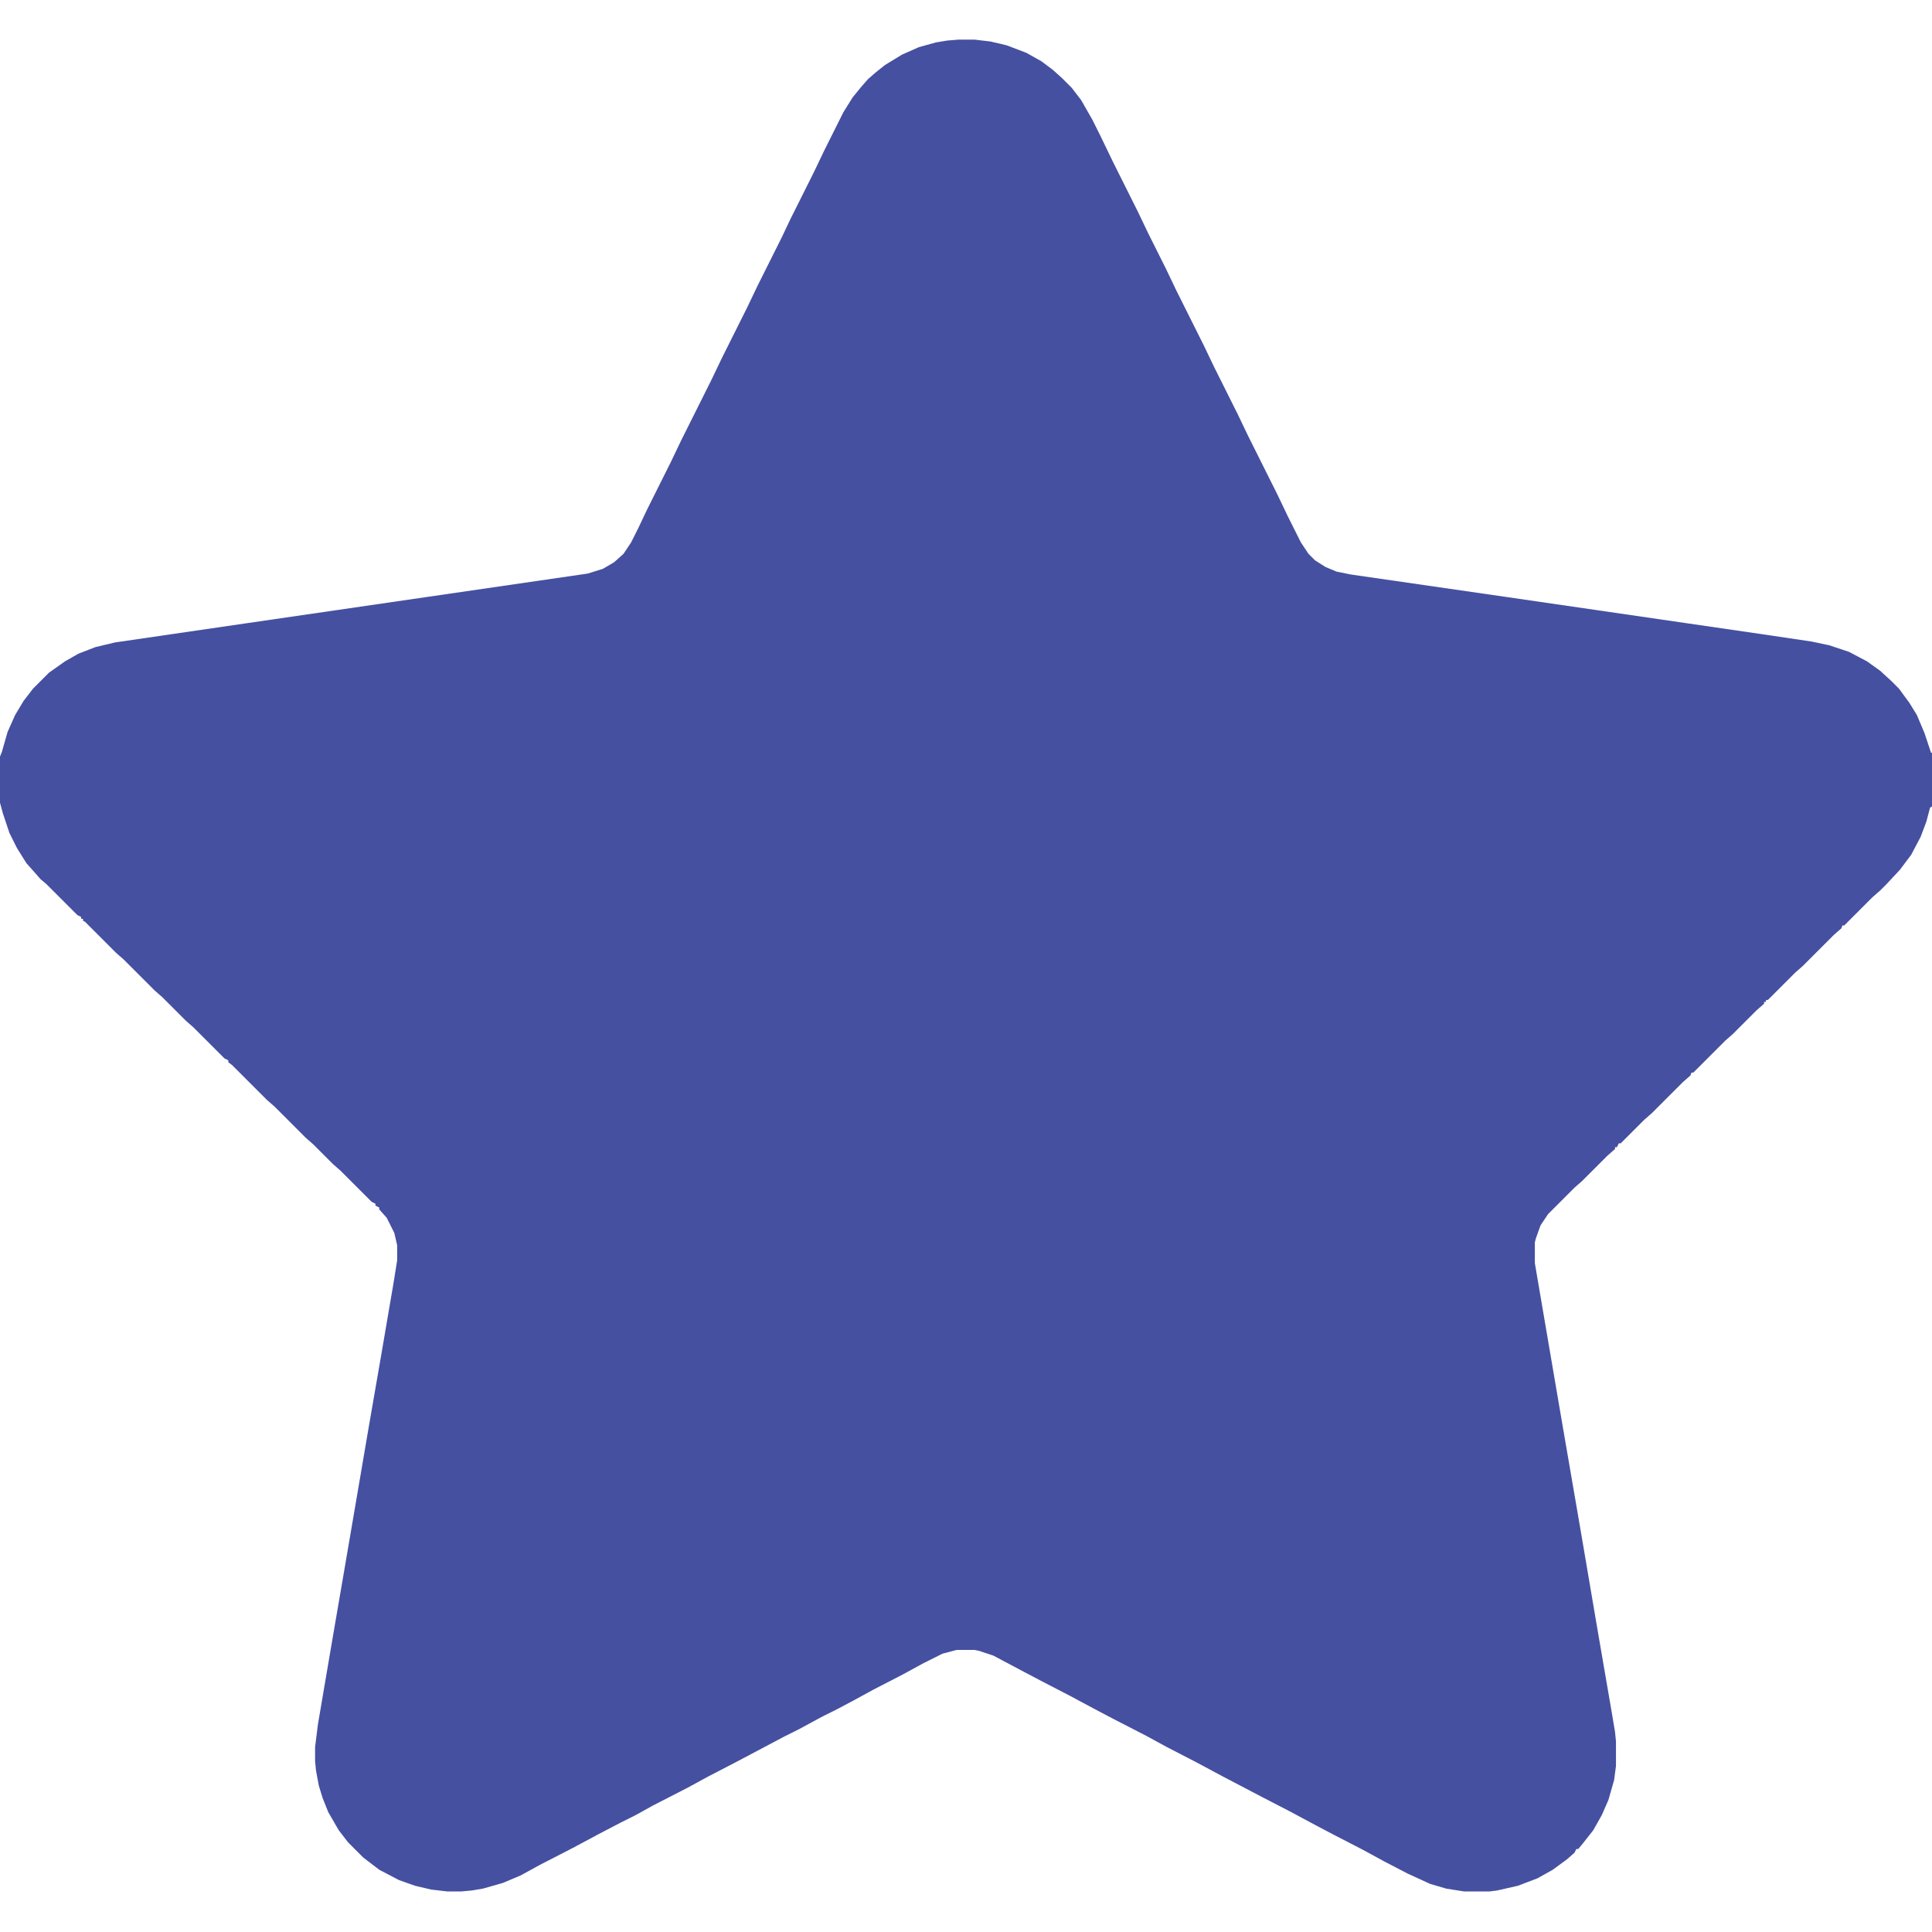
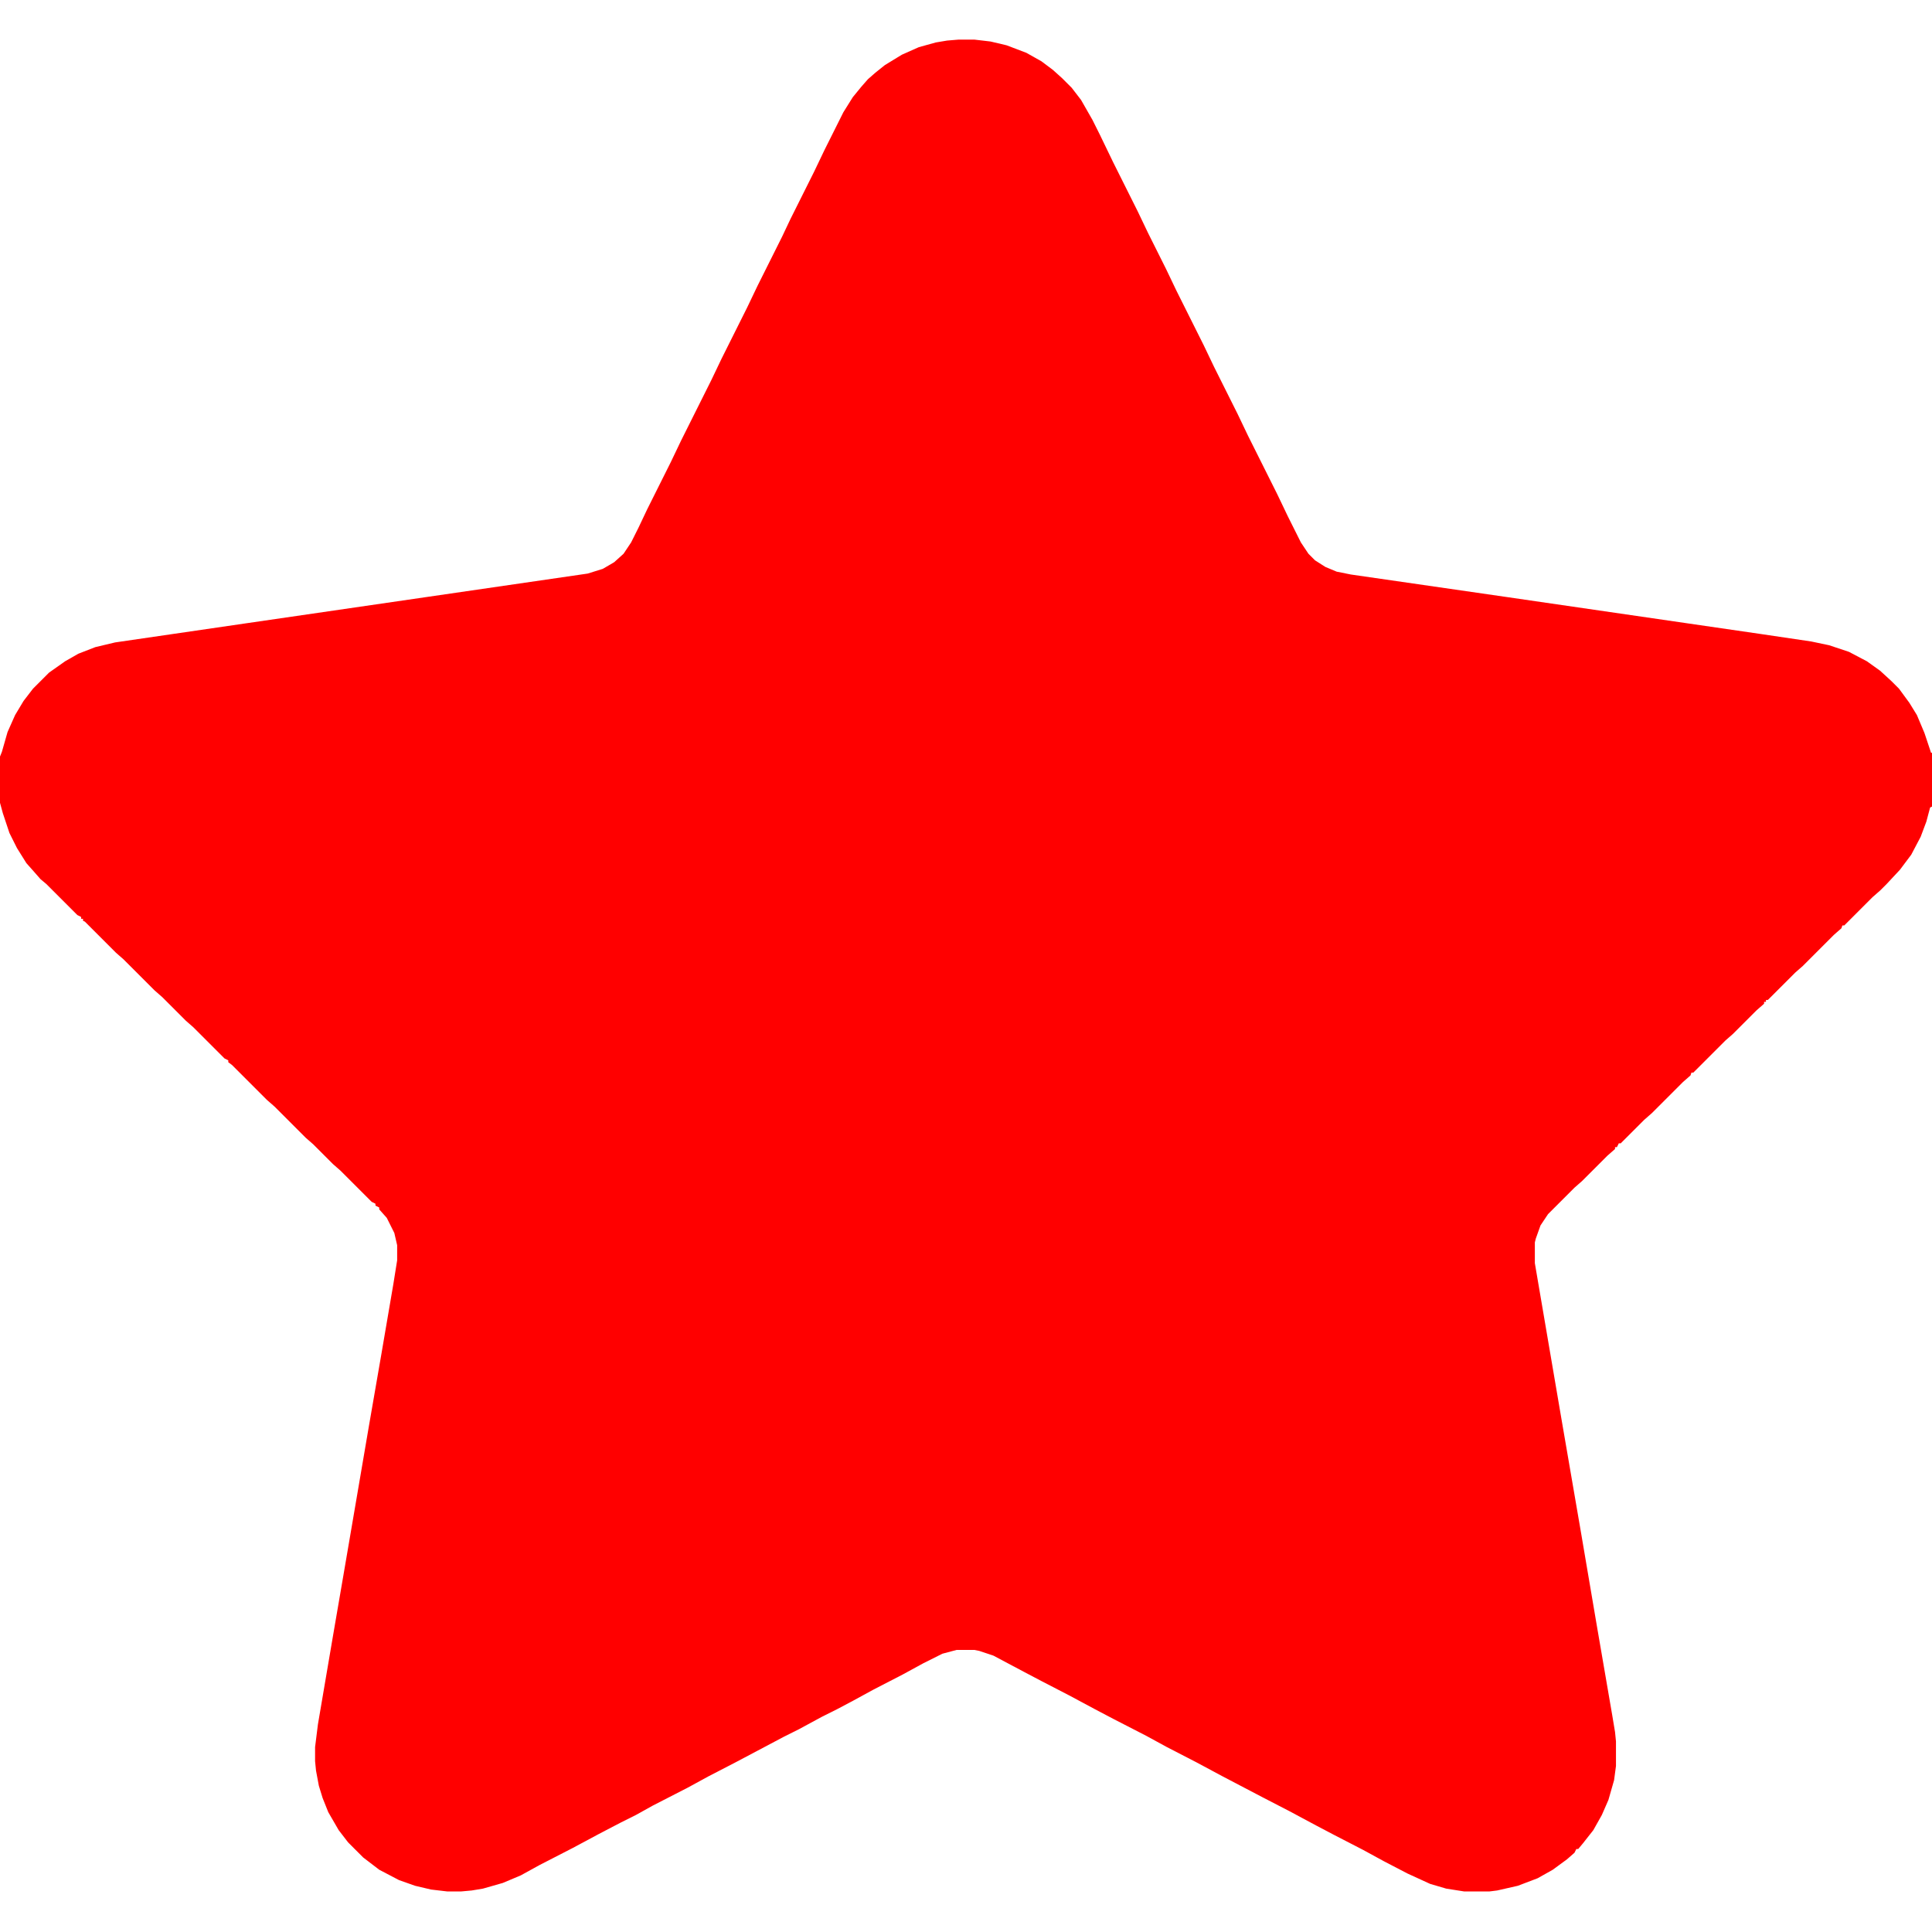
- <svg xmlns="http://www.w3.org/2000/svg" version="1.1" viewBox="0 0 2048 2048" fill="#4550a1" width="512" height="512">
+ <svg xmlns="http://www.w3.org/2000/svg" version="1.1" viewBox="0 0 2048 2048" fill="red" width="512" height="512">
  <path transform="translate(1016,42)" d="m0 0h17l17 2 17 4 21 8 16 9 12 9 10 9 10 10 10 13 12 21 8 16 14 29 26 52 11 23 19 38 11 23 29 58 11 23 25 50 11 23 31 62 11 23 14 28 8 12 7 7 11 7 12 5 15 3 166 24 268 39 54 8 19 4 21 7 19 10 14 10 12 11 8 8 11 15 8 13 8 19 7 21h1v57l-2 1-4 15-6 16-10 19-12 16-14 15-7 7-8 7-30 30h-2l-1 3-8 7-33 33-8 7-29 29h-2v2h-2v2l-8 7-25 25-8 7-34 34h-2l-1 3-8 7-33 33-8 7-25 25h-2l-2 4h-2v2l-8 7-27 27-8 7-28 28-8 12-5 14-1 4v22l28 164 21 122 17 100 16 93 3 18 1 10v26l-2 15-6 21-7 16-9 16-11 14-5 6h-2l-2 4-8 7-15 11-16 9-21 8-22 5-8 1h-27l-19-3-17-5-24-11-25-13-22-12-31-16-19-10-28-15-29-15-42-22-28-15-31-16-22-12-35-18-19-10-28-15-29-15-19-10-32-17-15-5-5-1h-19l-15 4-20 10-22 12-31 16-22 12-17 9-16 8-24 13-16 8-51 27-29 15-22 12-37 19-18 10-16 8-23 12-28 15-35 18-20 11-19 8-21 6-12 2-11 1h-15l-17-2-17-4-17-6-21-11-17-13-16-16-10-13-11-19-6-15-4-13-3-16-1-10v-15l3-24 16-94 11-64 13-76 14-82 13-75 13-76 4-25v-16l-3-13-8-16-8-9v-2l-4-2v-2l-4-2-33-33-8-7-21-21-8-7-33-33-8-7-37-37-4-3v-2l-4-2-33-33-8-7-25-25-8-7-33-33-8-7-33-33-2-1v-2h-2v-2l-4-2-33-33-6-5-7-8-8-9-10-16-8-16-7-21-3-11v-49l2-5 6-21 8-18 9-15 10-13 17-17 17-12 14-8 18-7 21-5 137-20 364-53 16-5 12-7 10-9 8-12 8-16 9-19 25-50 11-23 32-64 11-23 27-54 11-23 26-52 9-19 25-50 11-23 20-40 10-16 9-11 7-8 8-7 10-8 18-11 18-8 18-5 12-2z" />
</svg>
